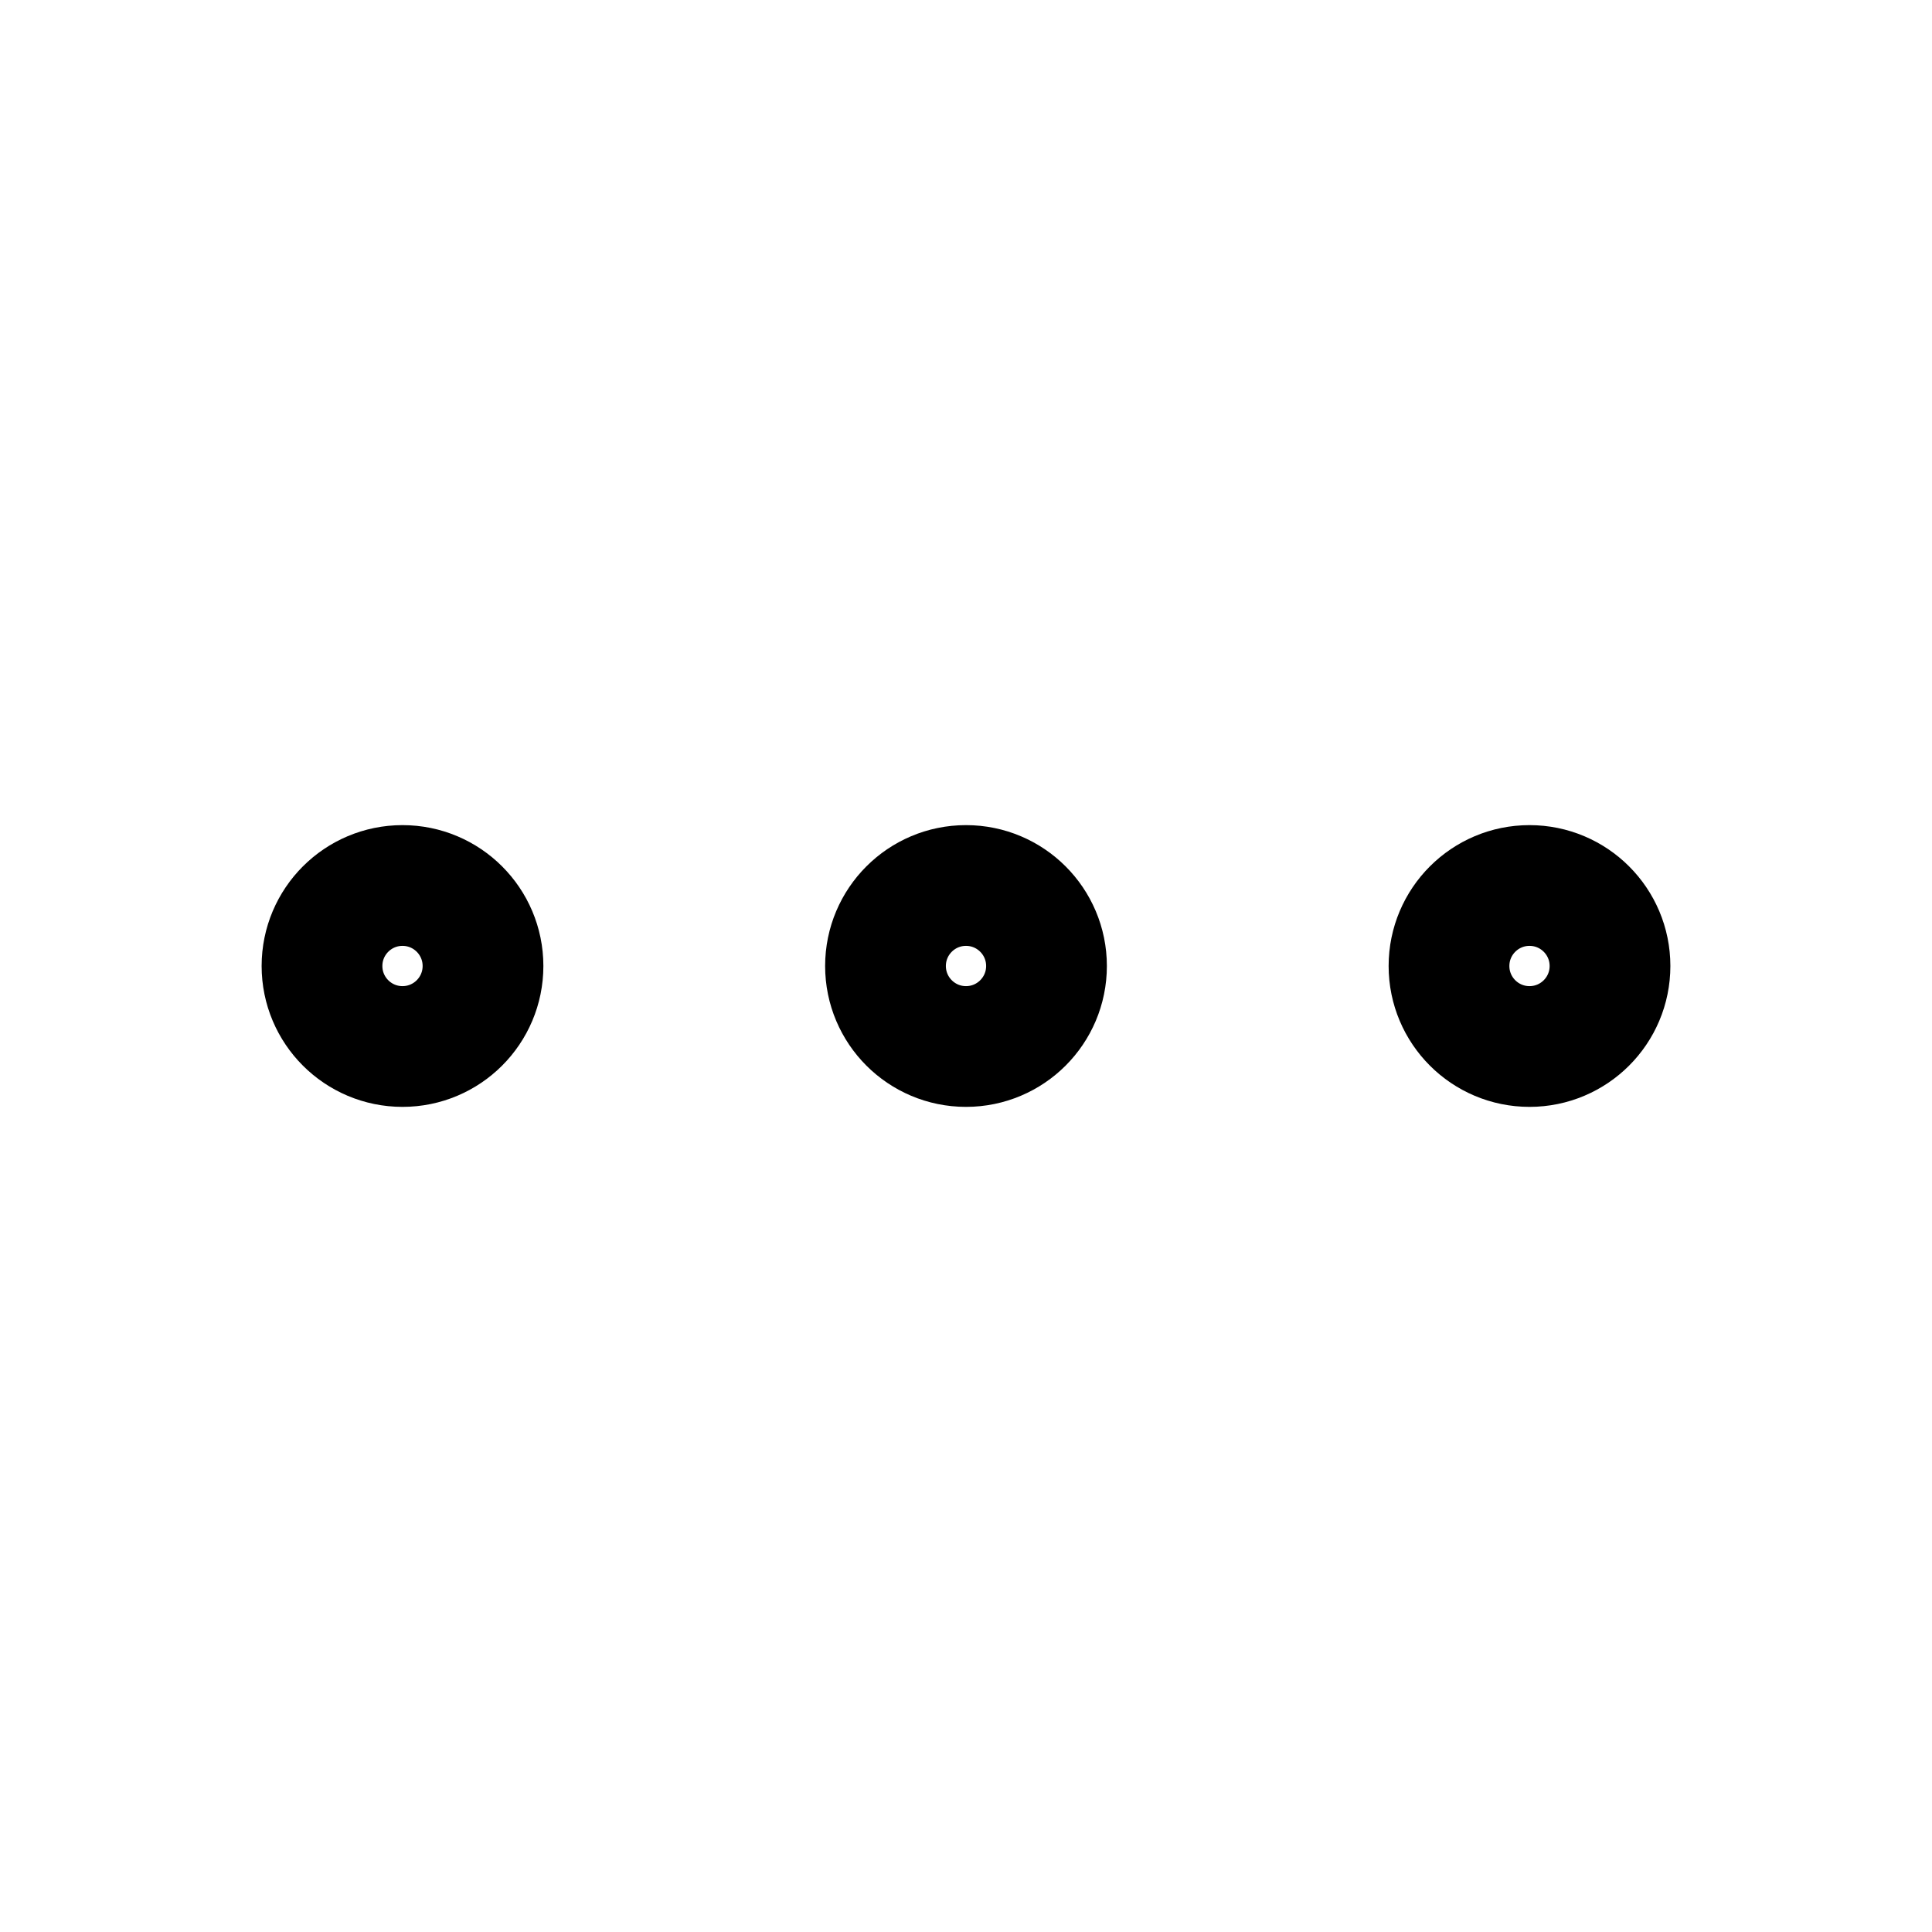
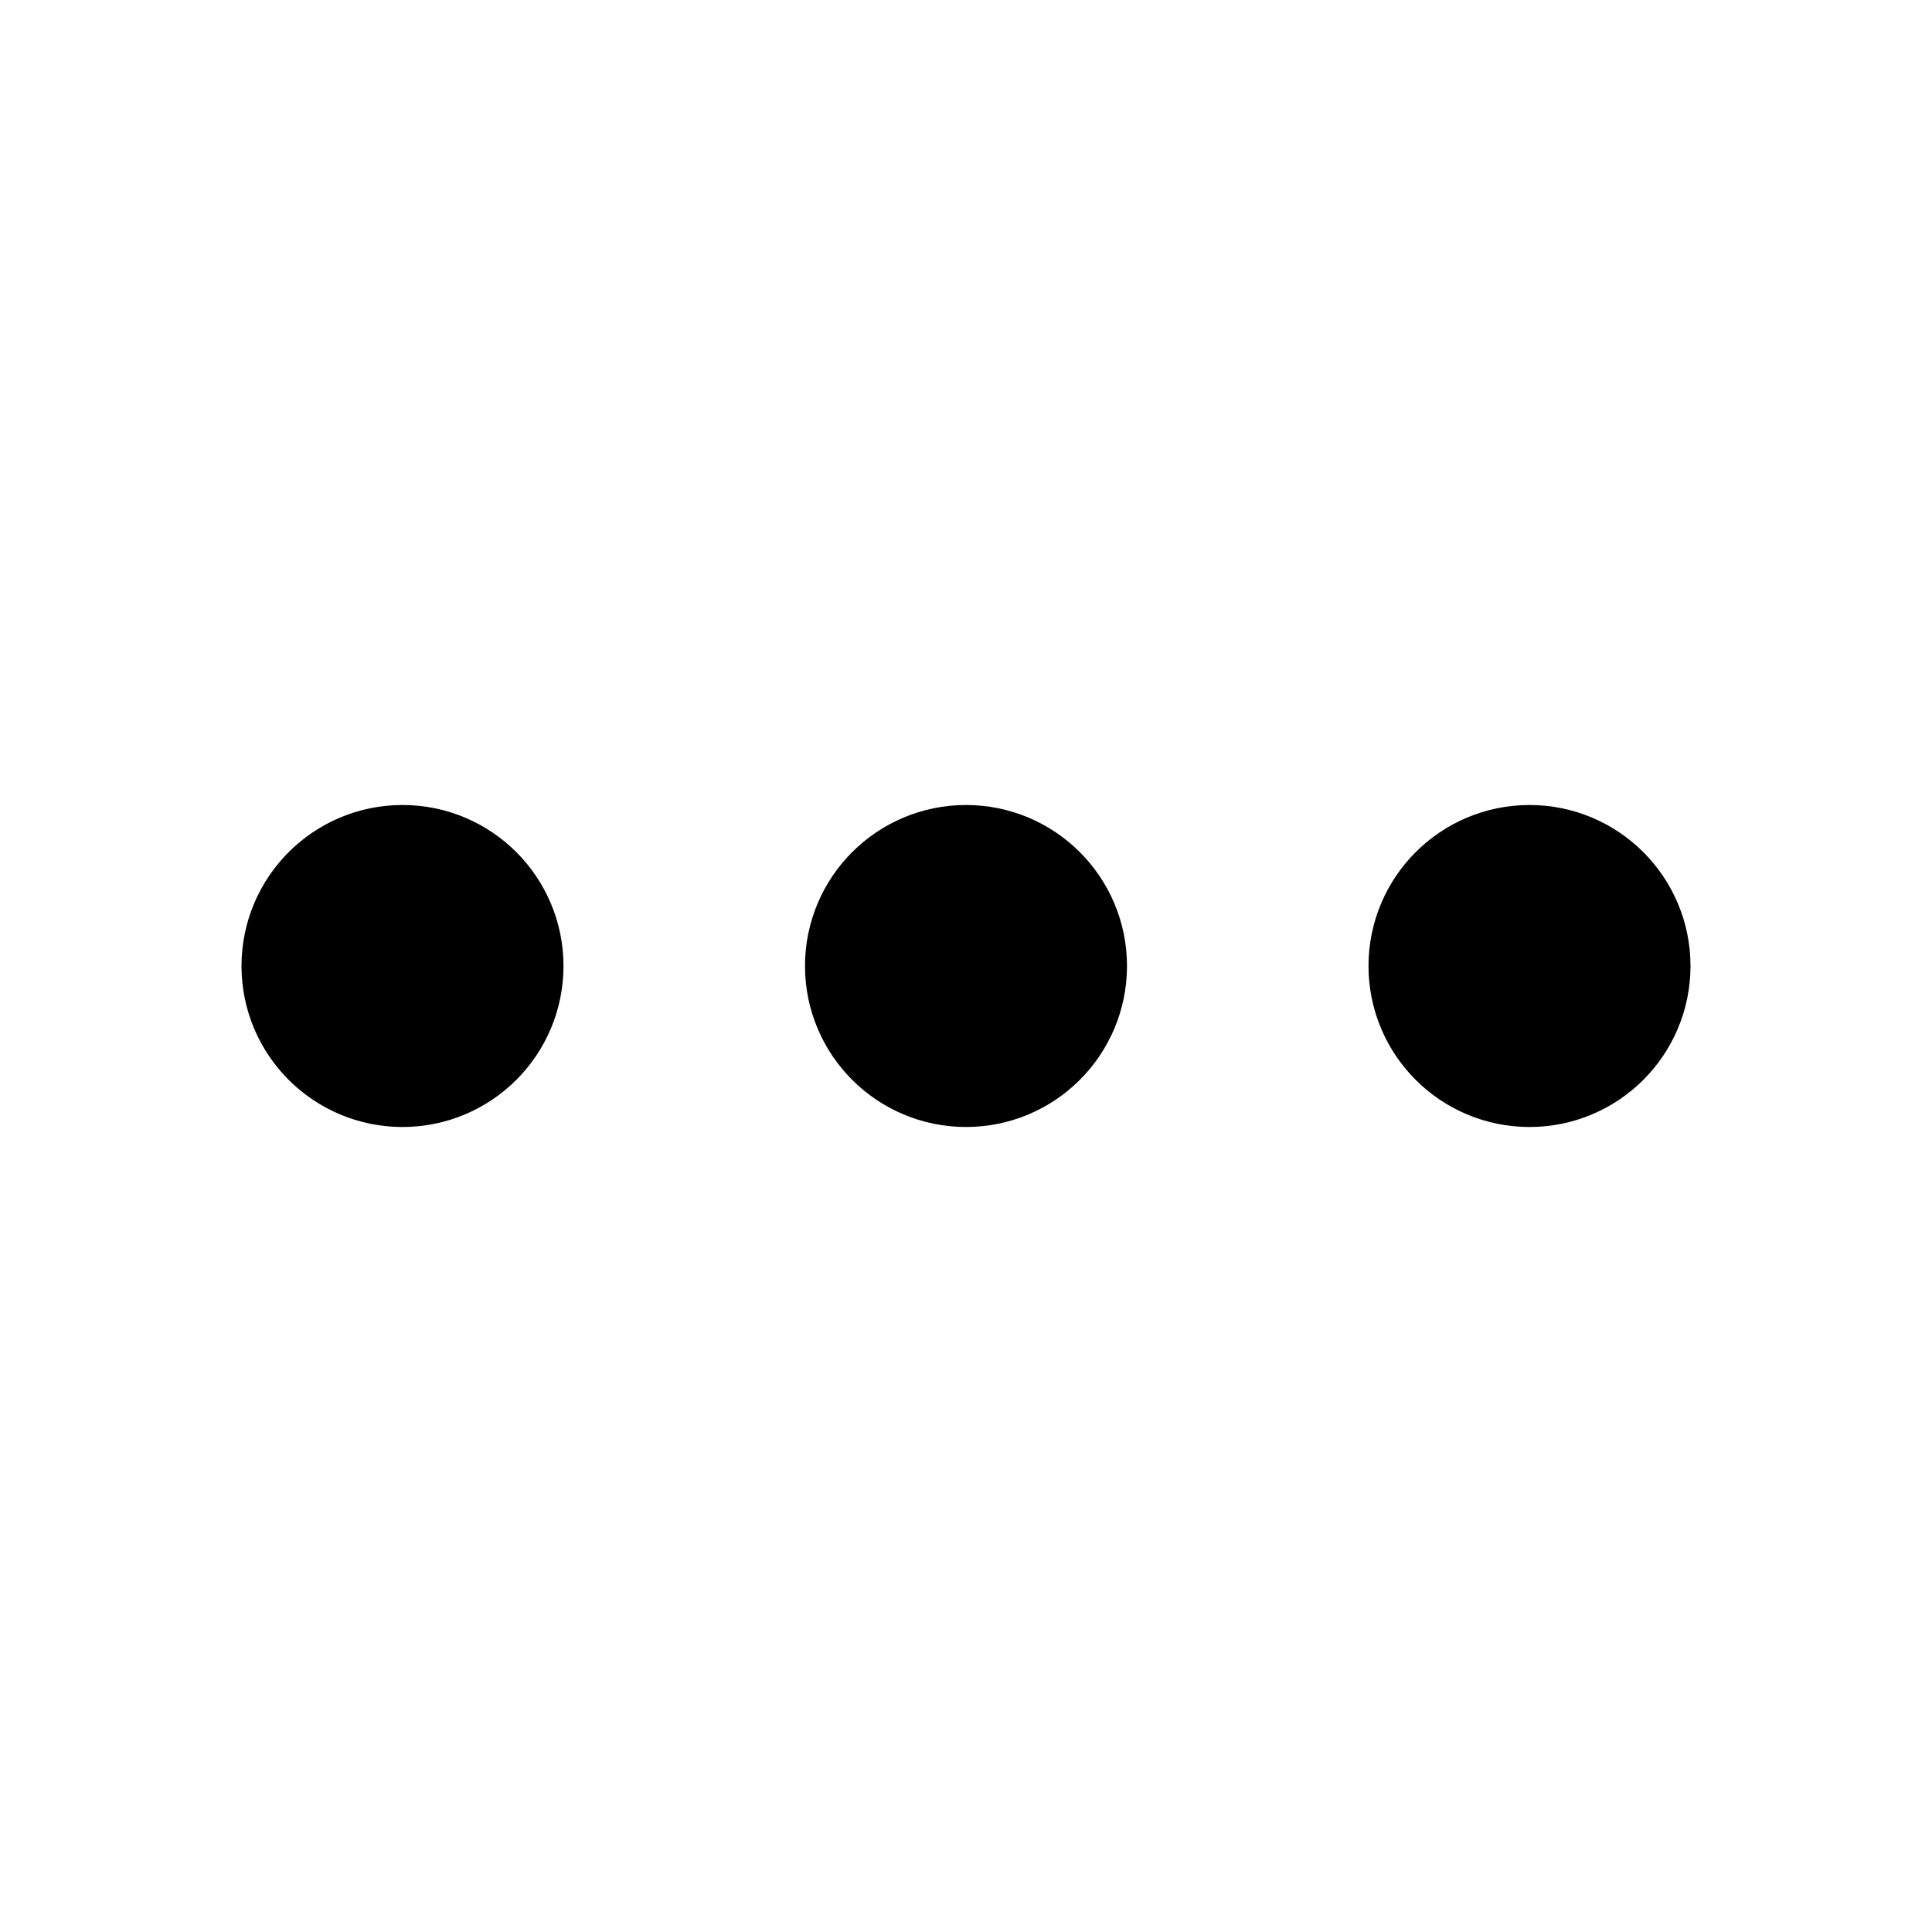
- <svg xmlns="http://www.w3.org/2000/svg" width="40" height="40" viewBox="0 0 24 24" fill="none" stroke="currentColor" stroke-width="1.5" stroke-linecap="round" stroke-linejoin="round" class="feather feather-more-horizontal">
+ <svg xmlns="http://www.w3.org/2000/svg" width="48" height="48" viewBox="0 0 24 24" fill="none" stroke="currentColor" stroke-width="2" stroke-linecap="round" stroke-linejoin="round" class="feather feather-more-horizontal">
  <circle cx="12" cy="12" r="1" />
  <circle cx="19" cy="12" r="1" />
  <circle cx="5" cy="12" r="1" />
</svg>
